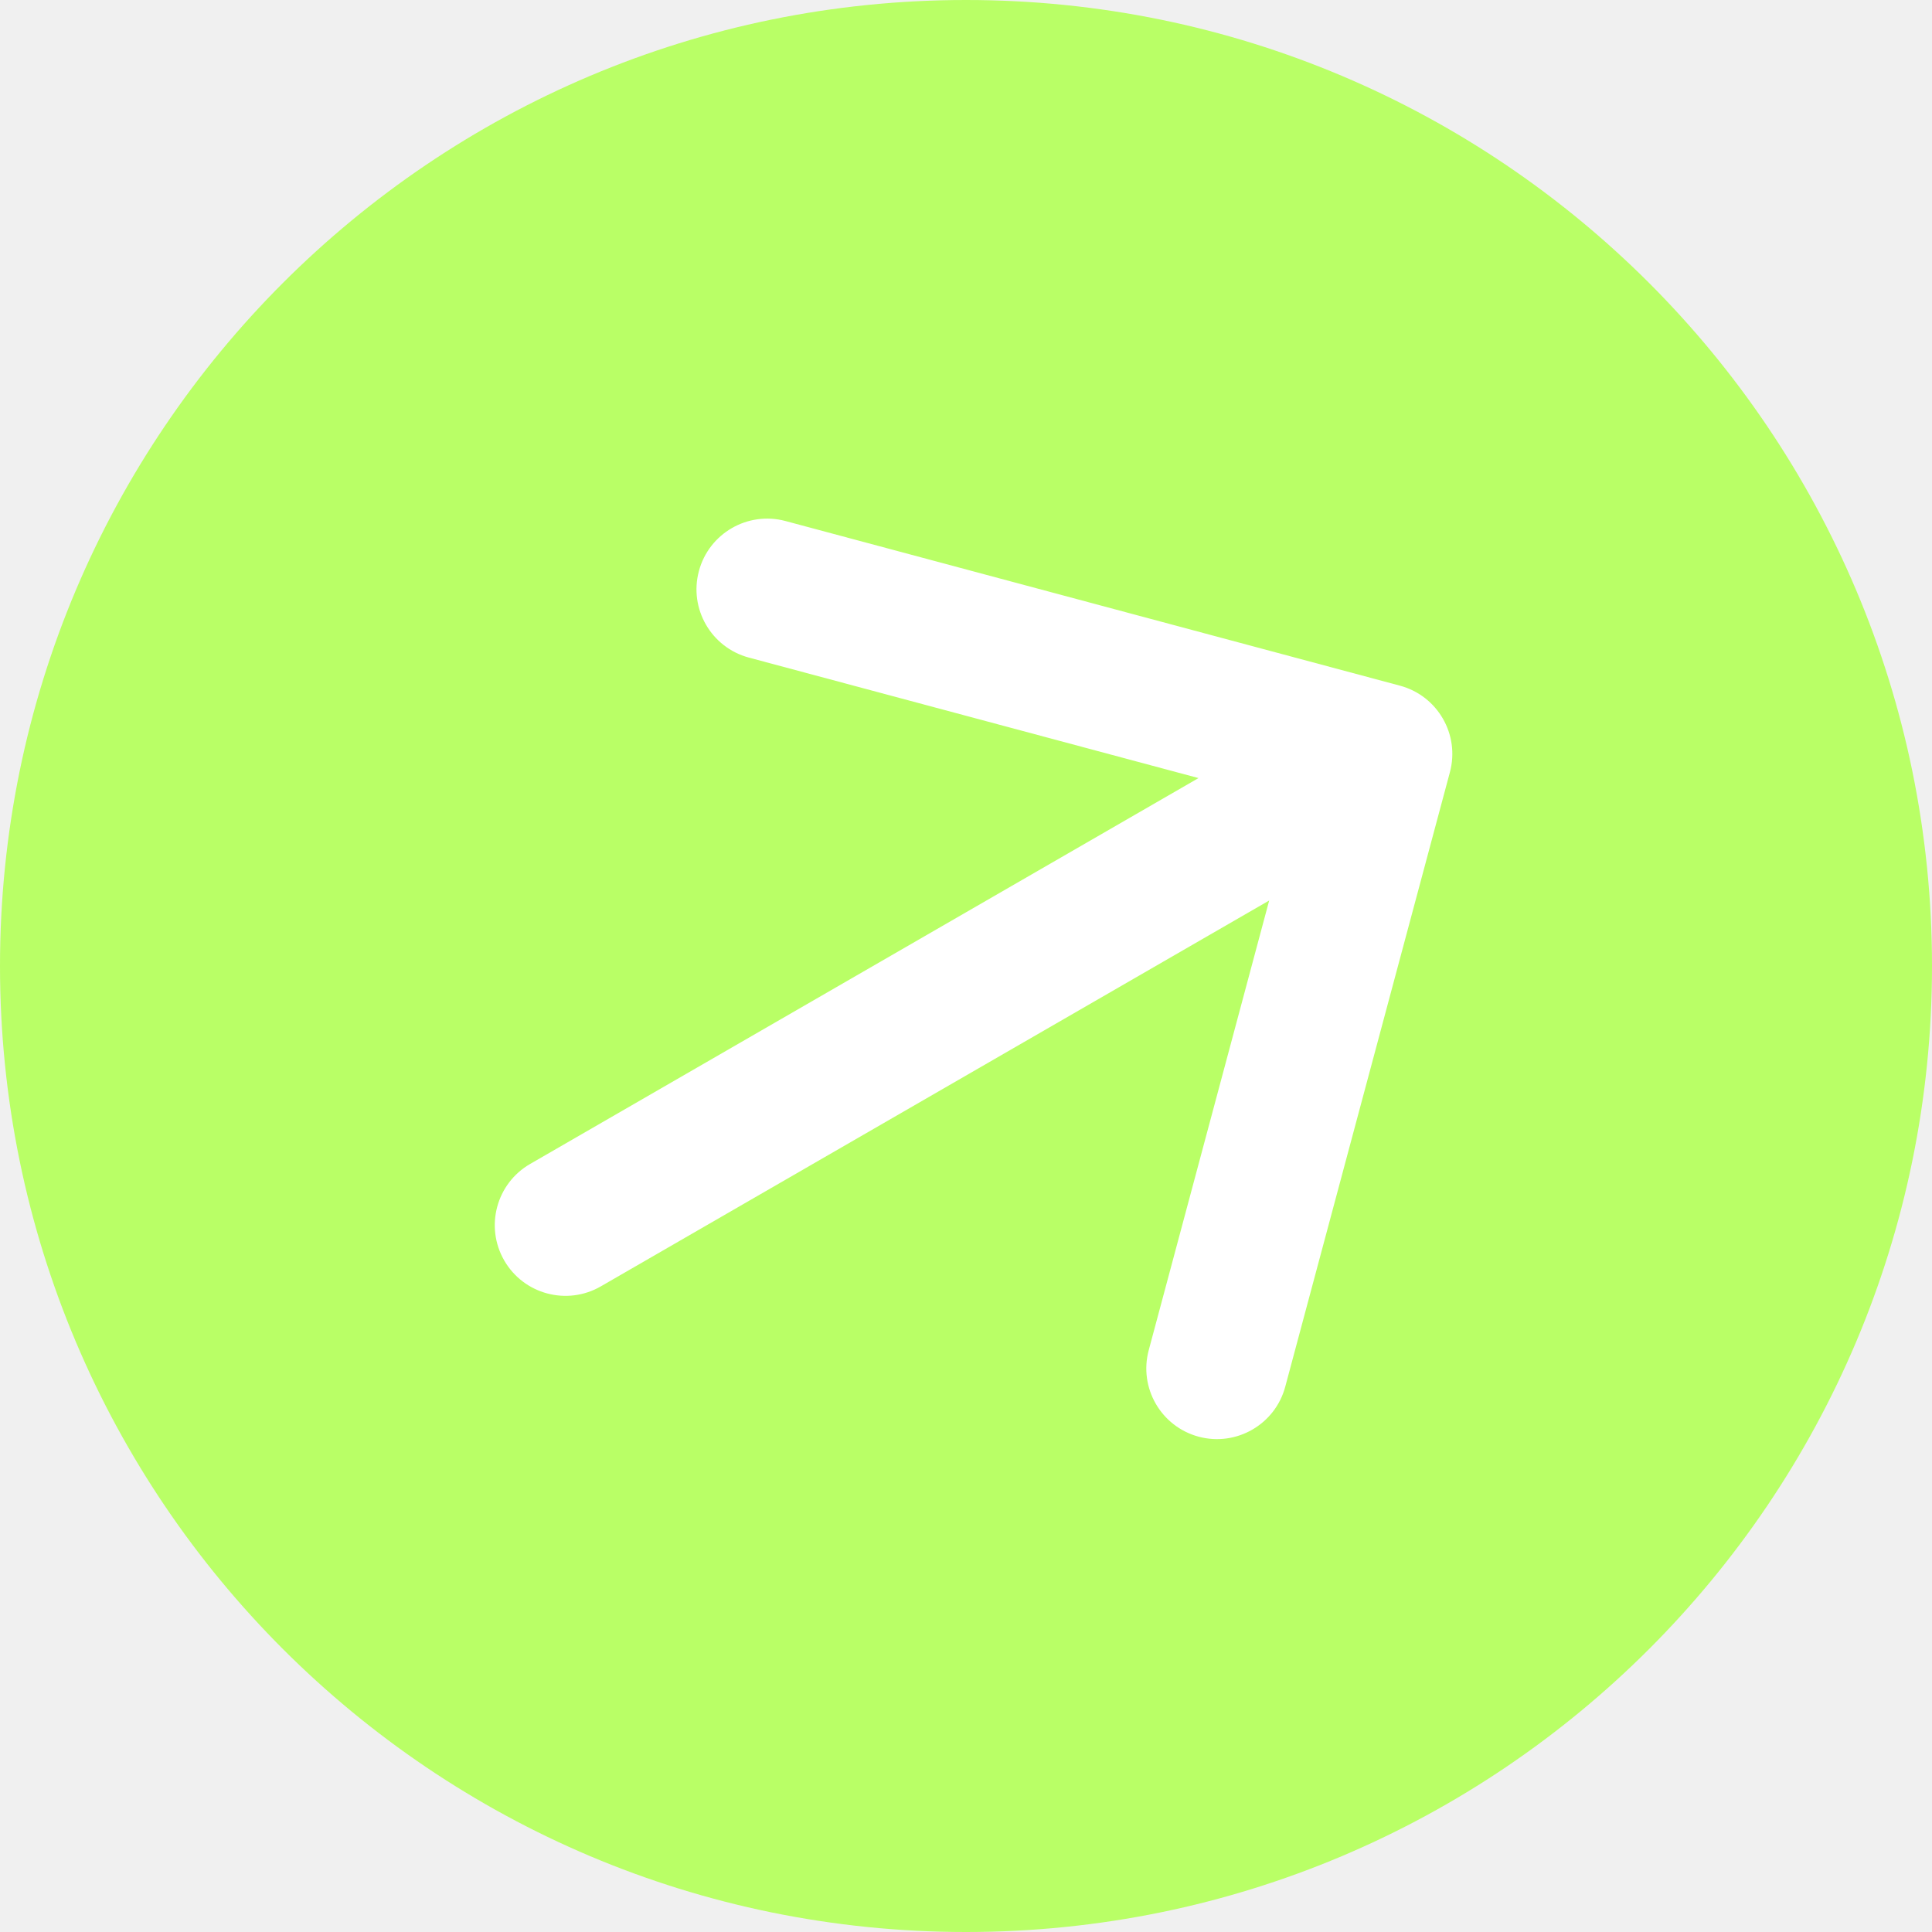
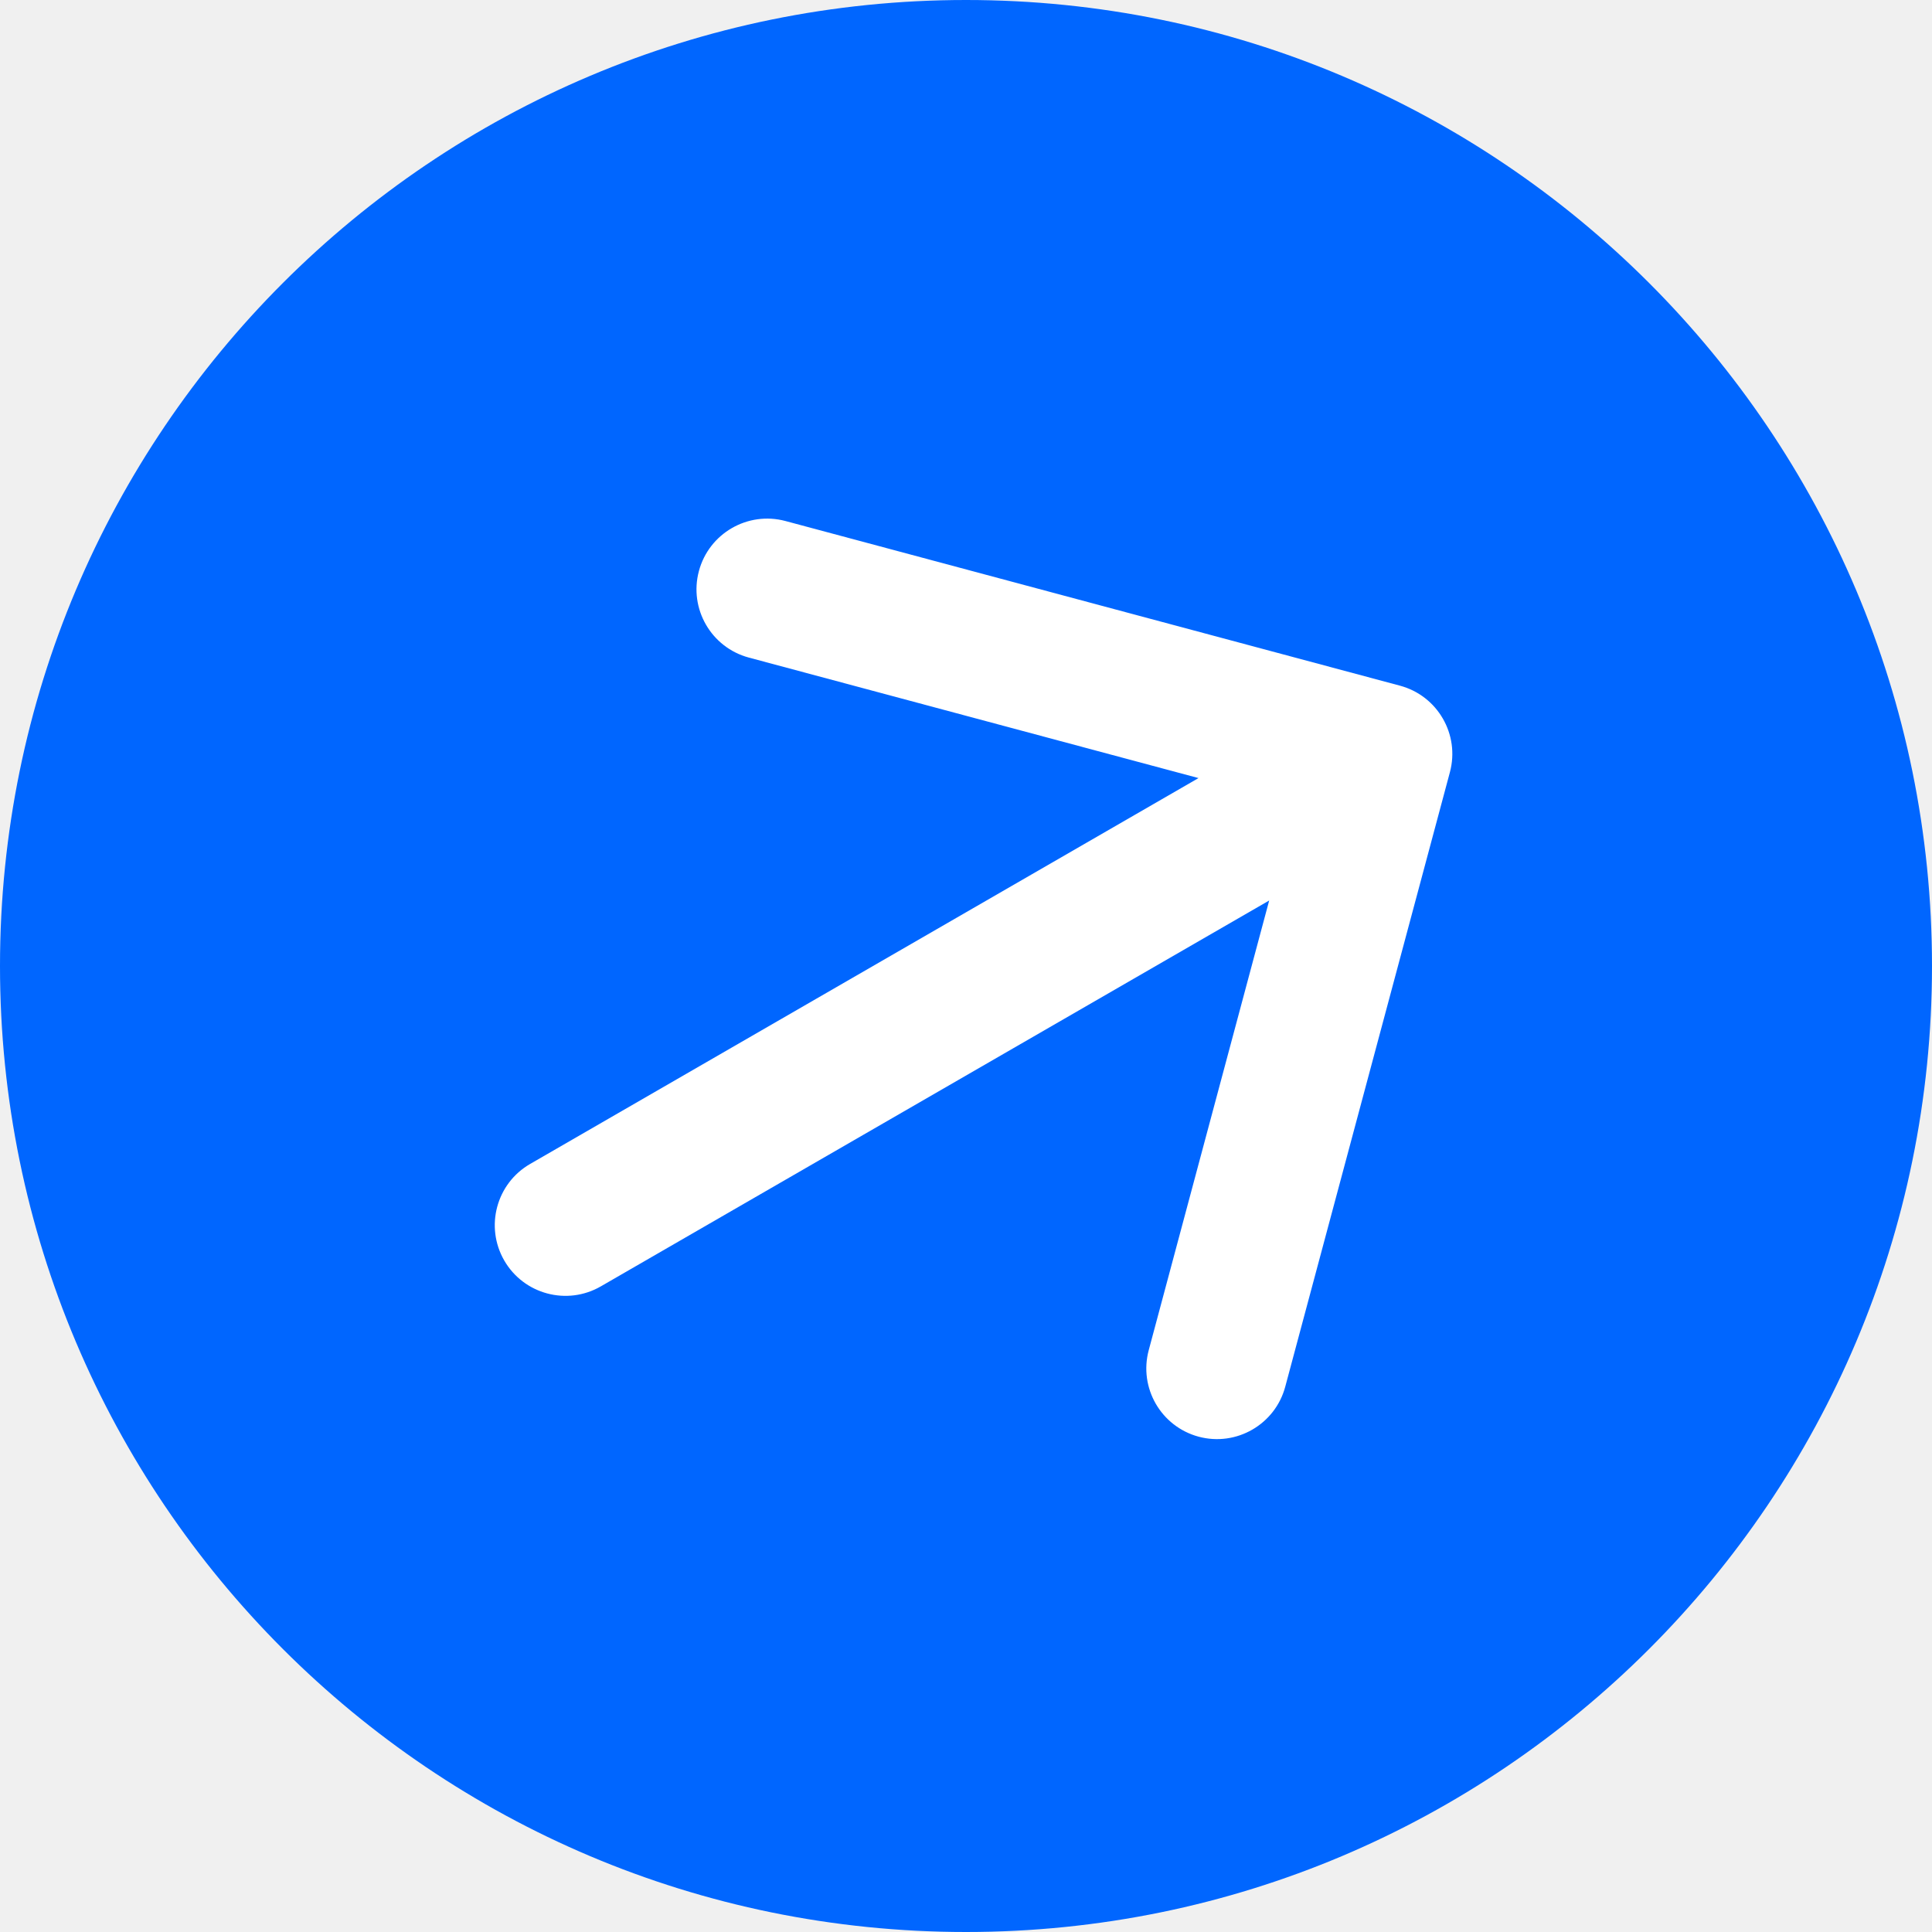
<svg xmlns="http://www.w3.org/2000/svg" width="41" height="41" viewBox="0 0 41 41" fill="none">
-   <circle cx="20.5" cy="20.5" r="20.5" fill="#B9FF66" />
+   <circle cx="20.5" cy="20.5" r="20.5" fill="#0066FF" />
  <path d="M11.25 24.701C10.533 25.115 10.287 26.032 10.701 26.75C11.115 27.467 12.033 27.713 12.75 27.299L11.25 24.701ZM30.769 16.388C30.984 15.588 30.509 14.765 29.709 14.551L16.669 11.057C15.869 10.843 15.046 11.318 14.832 12.118C14.617 12.918 15.092 13.74 15.892 13.955L27.483 17.061L24.378 28.652C24.163 29.452 24.638 30.274 25.438 30.489C26.238 30.703 27.061 30.228 27.275 29.428L30.769 16.388ZM12.75 27.299L30.071 17.299L28.571 14.701L11.25 24.701L12.75 27.299Z" fill="white" />
</svg>
